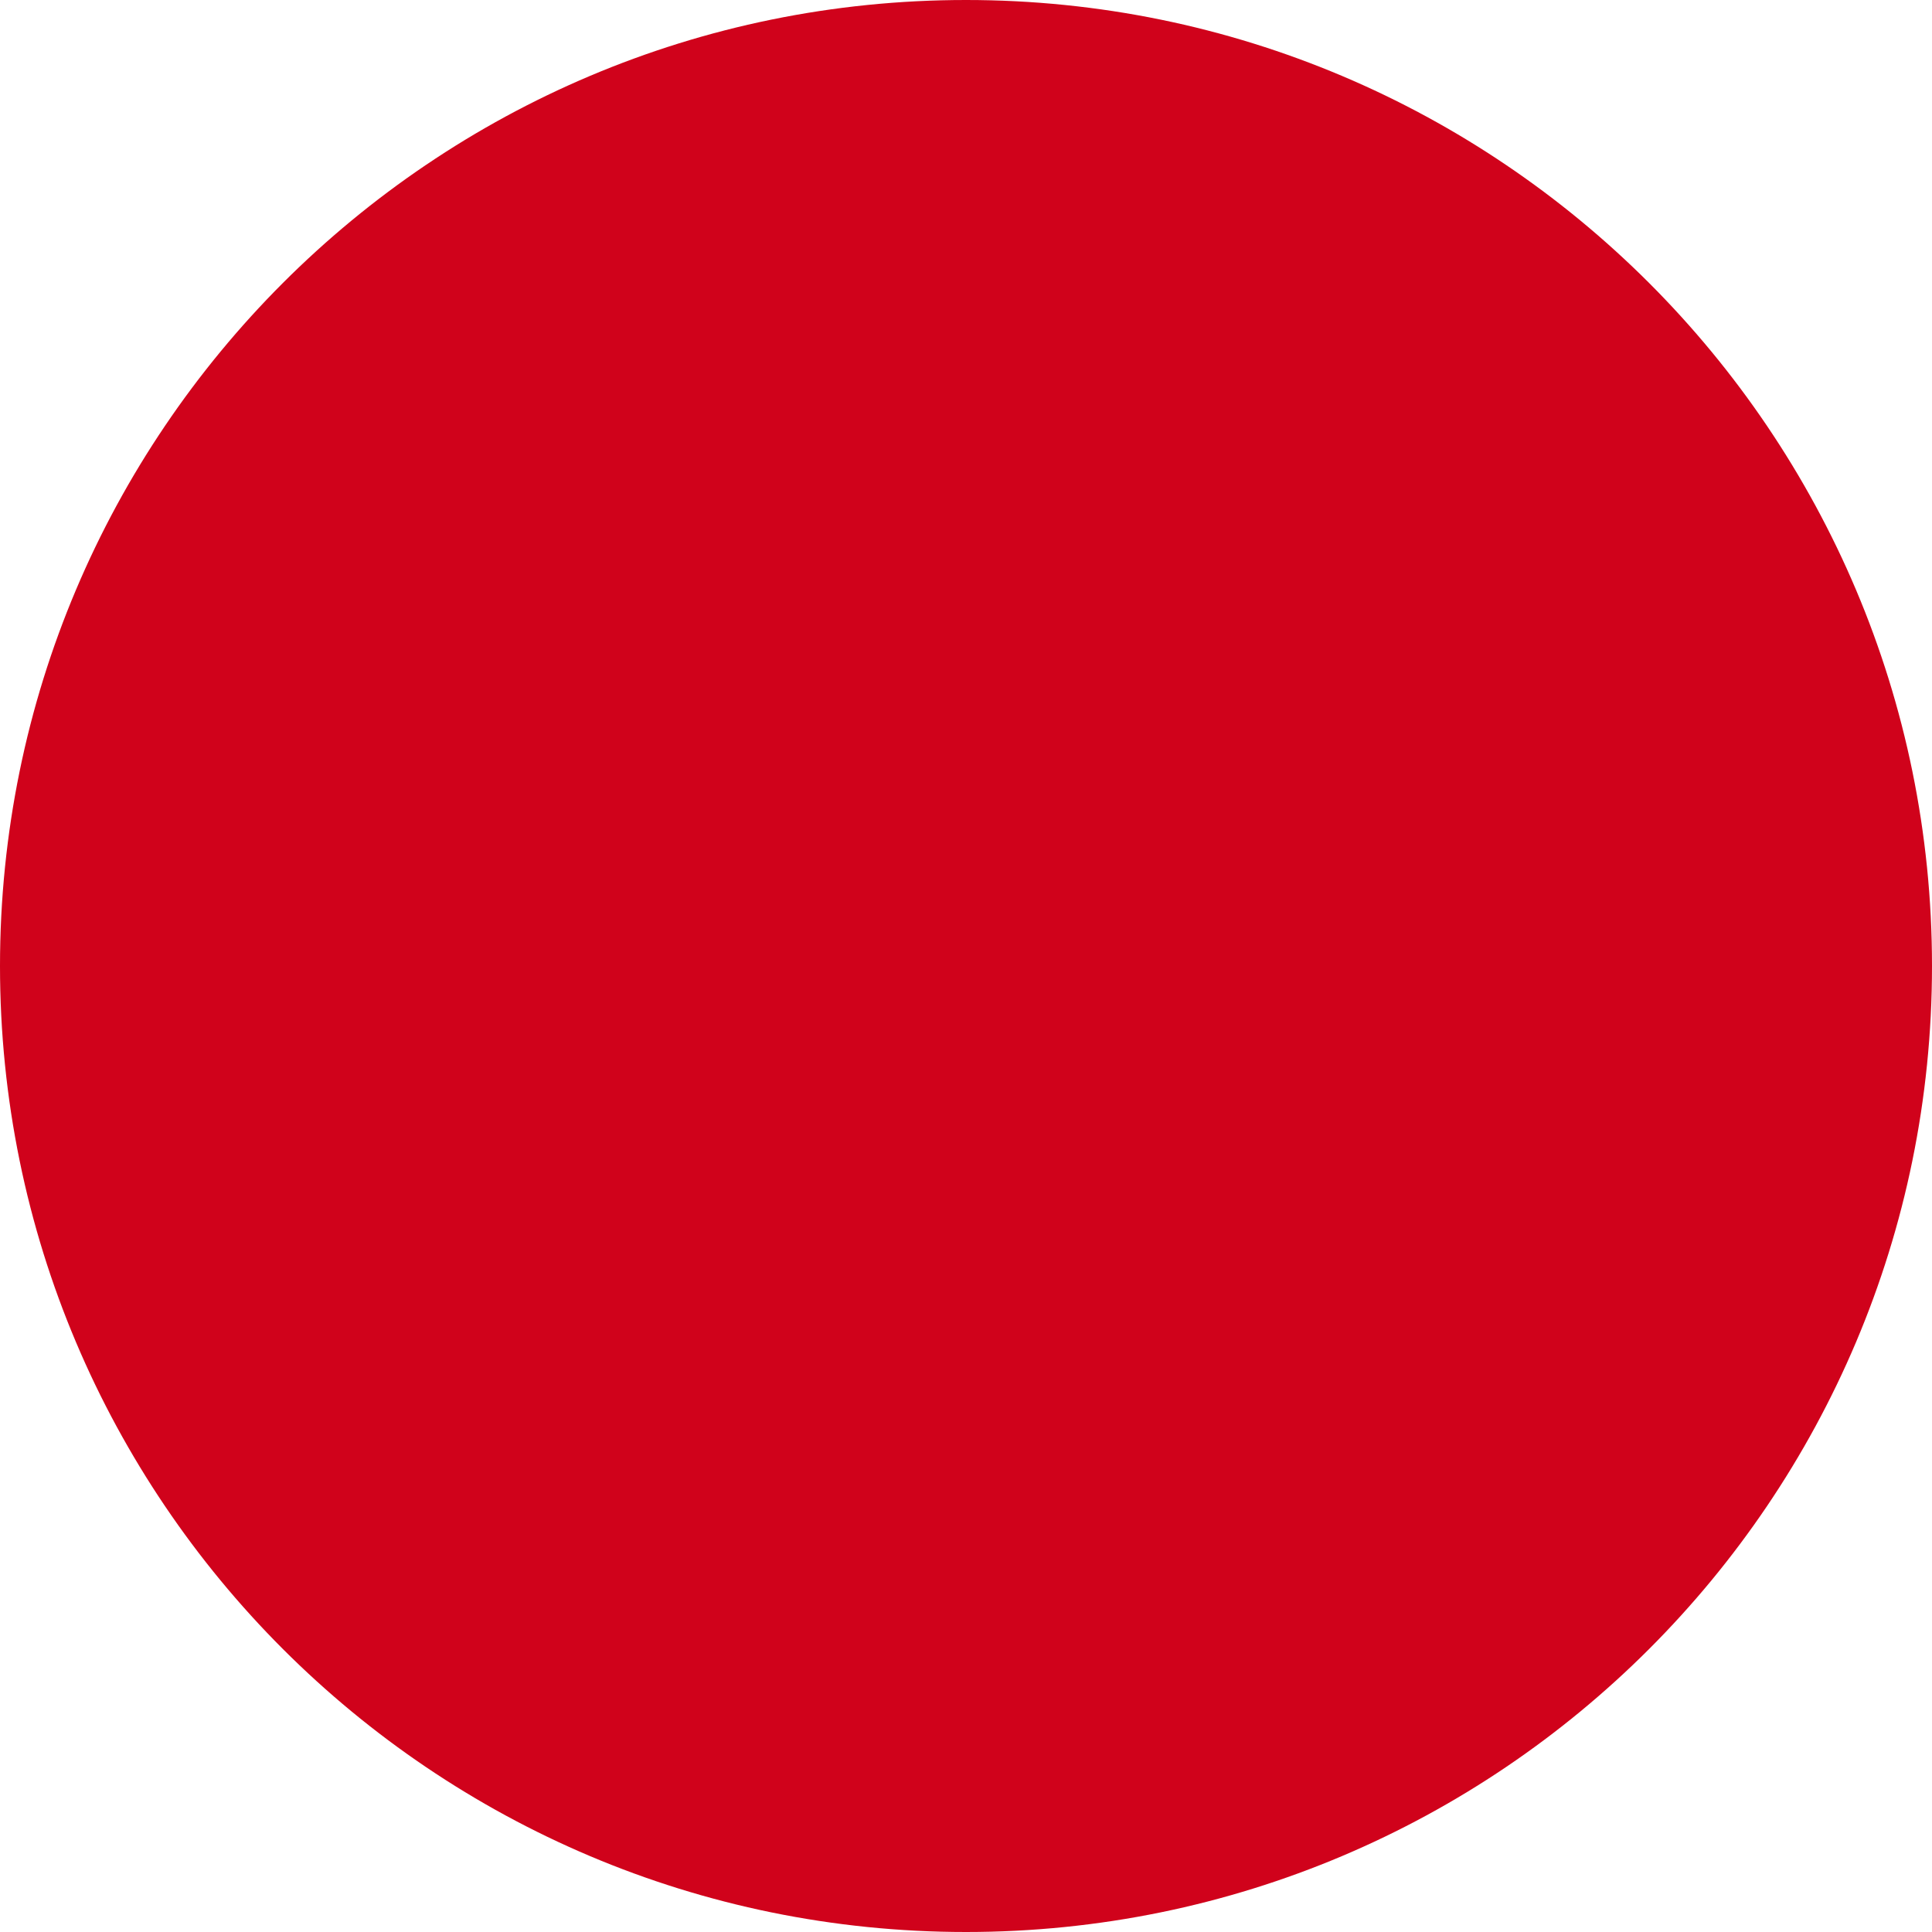
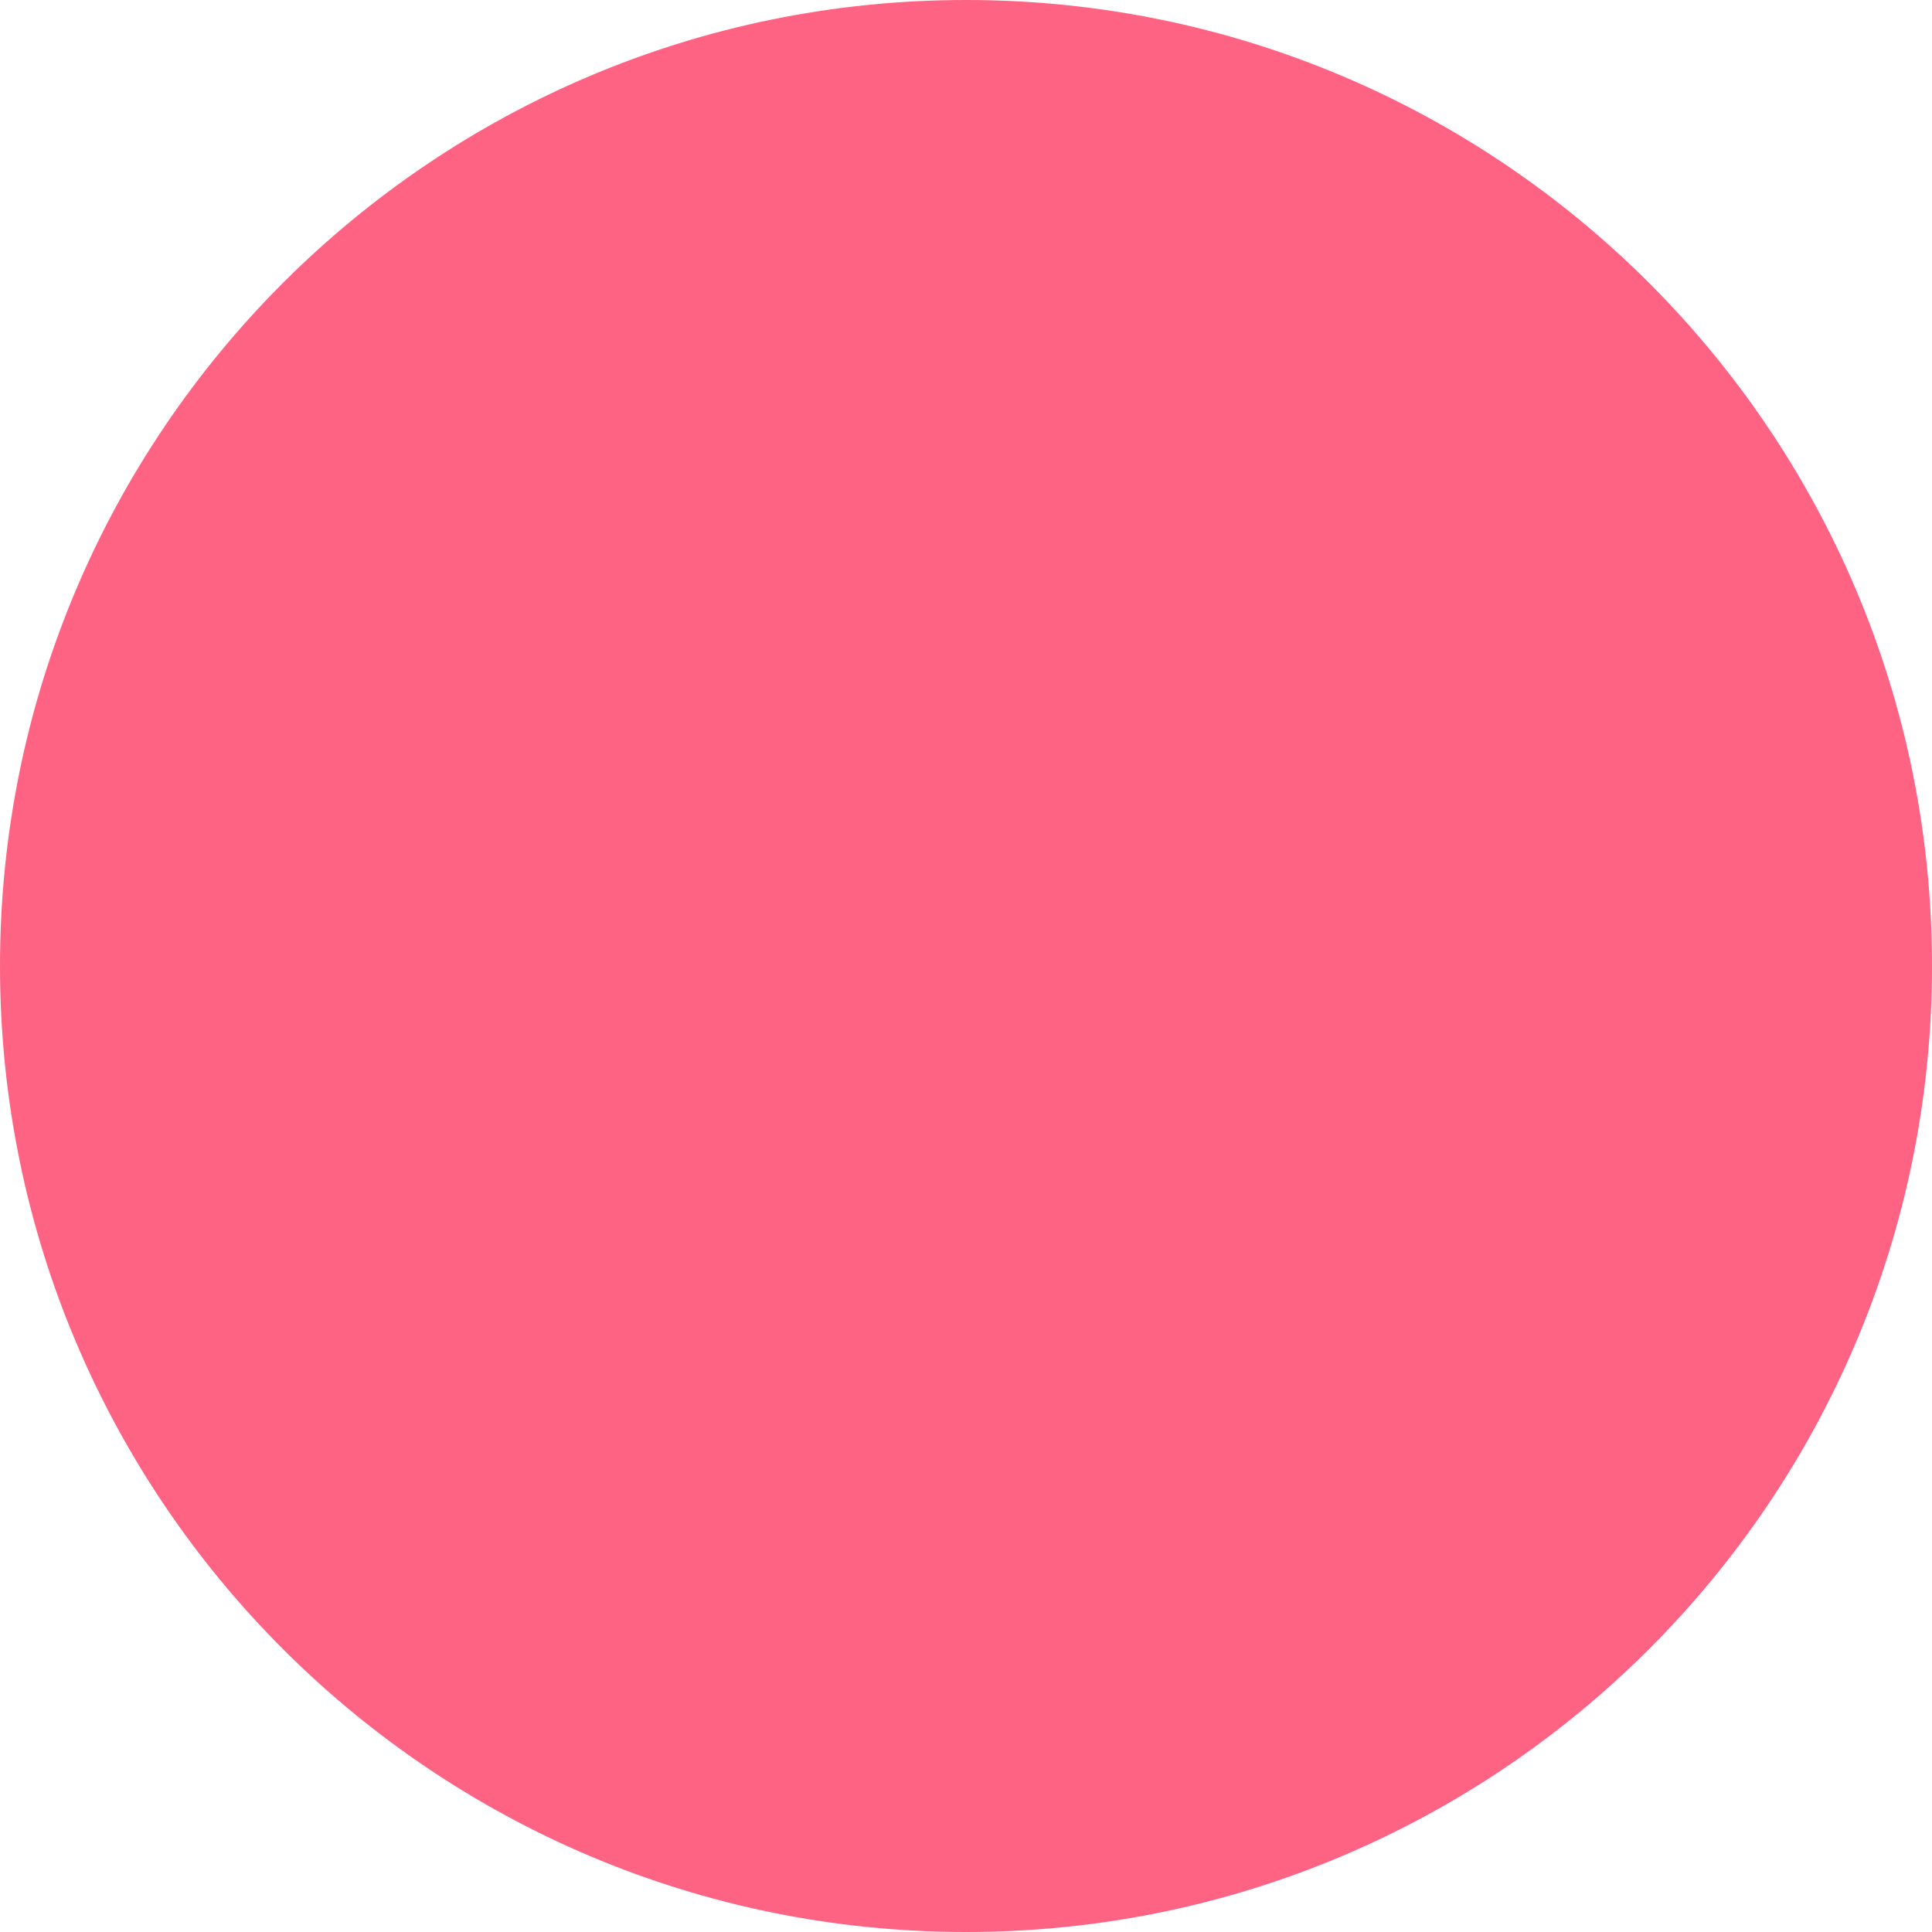
<svg xmlns="http://www.w3.org/2000/svg" width="5px" height="5px" viewBox="0 0 5 5" version="1.1">
  <defs />
  <g id="Page-1" stroke="none" stroke-width="1" fill="none" fill-rule="evenodd">
-     <g id="9-Dashboard---Mi-perfil" transform="translate(-120, -202)" fill="#D0021B">
+     <g id="9-Dashboard---Mi-perfil" transform="translate(-120, -202)" fill="#ff6384">
      <circle id="Oval-Copy-18" cx="122.5" cy="204.5" r="2.5" />
    </g>
  </g>
</svg>
